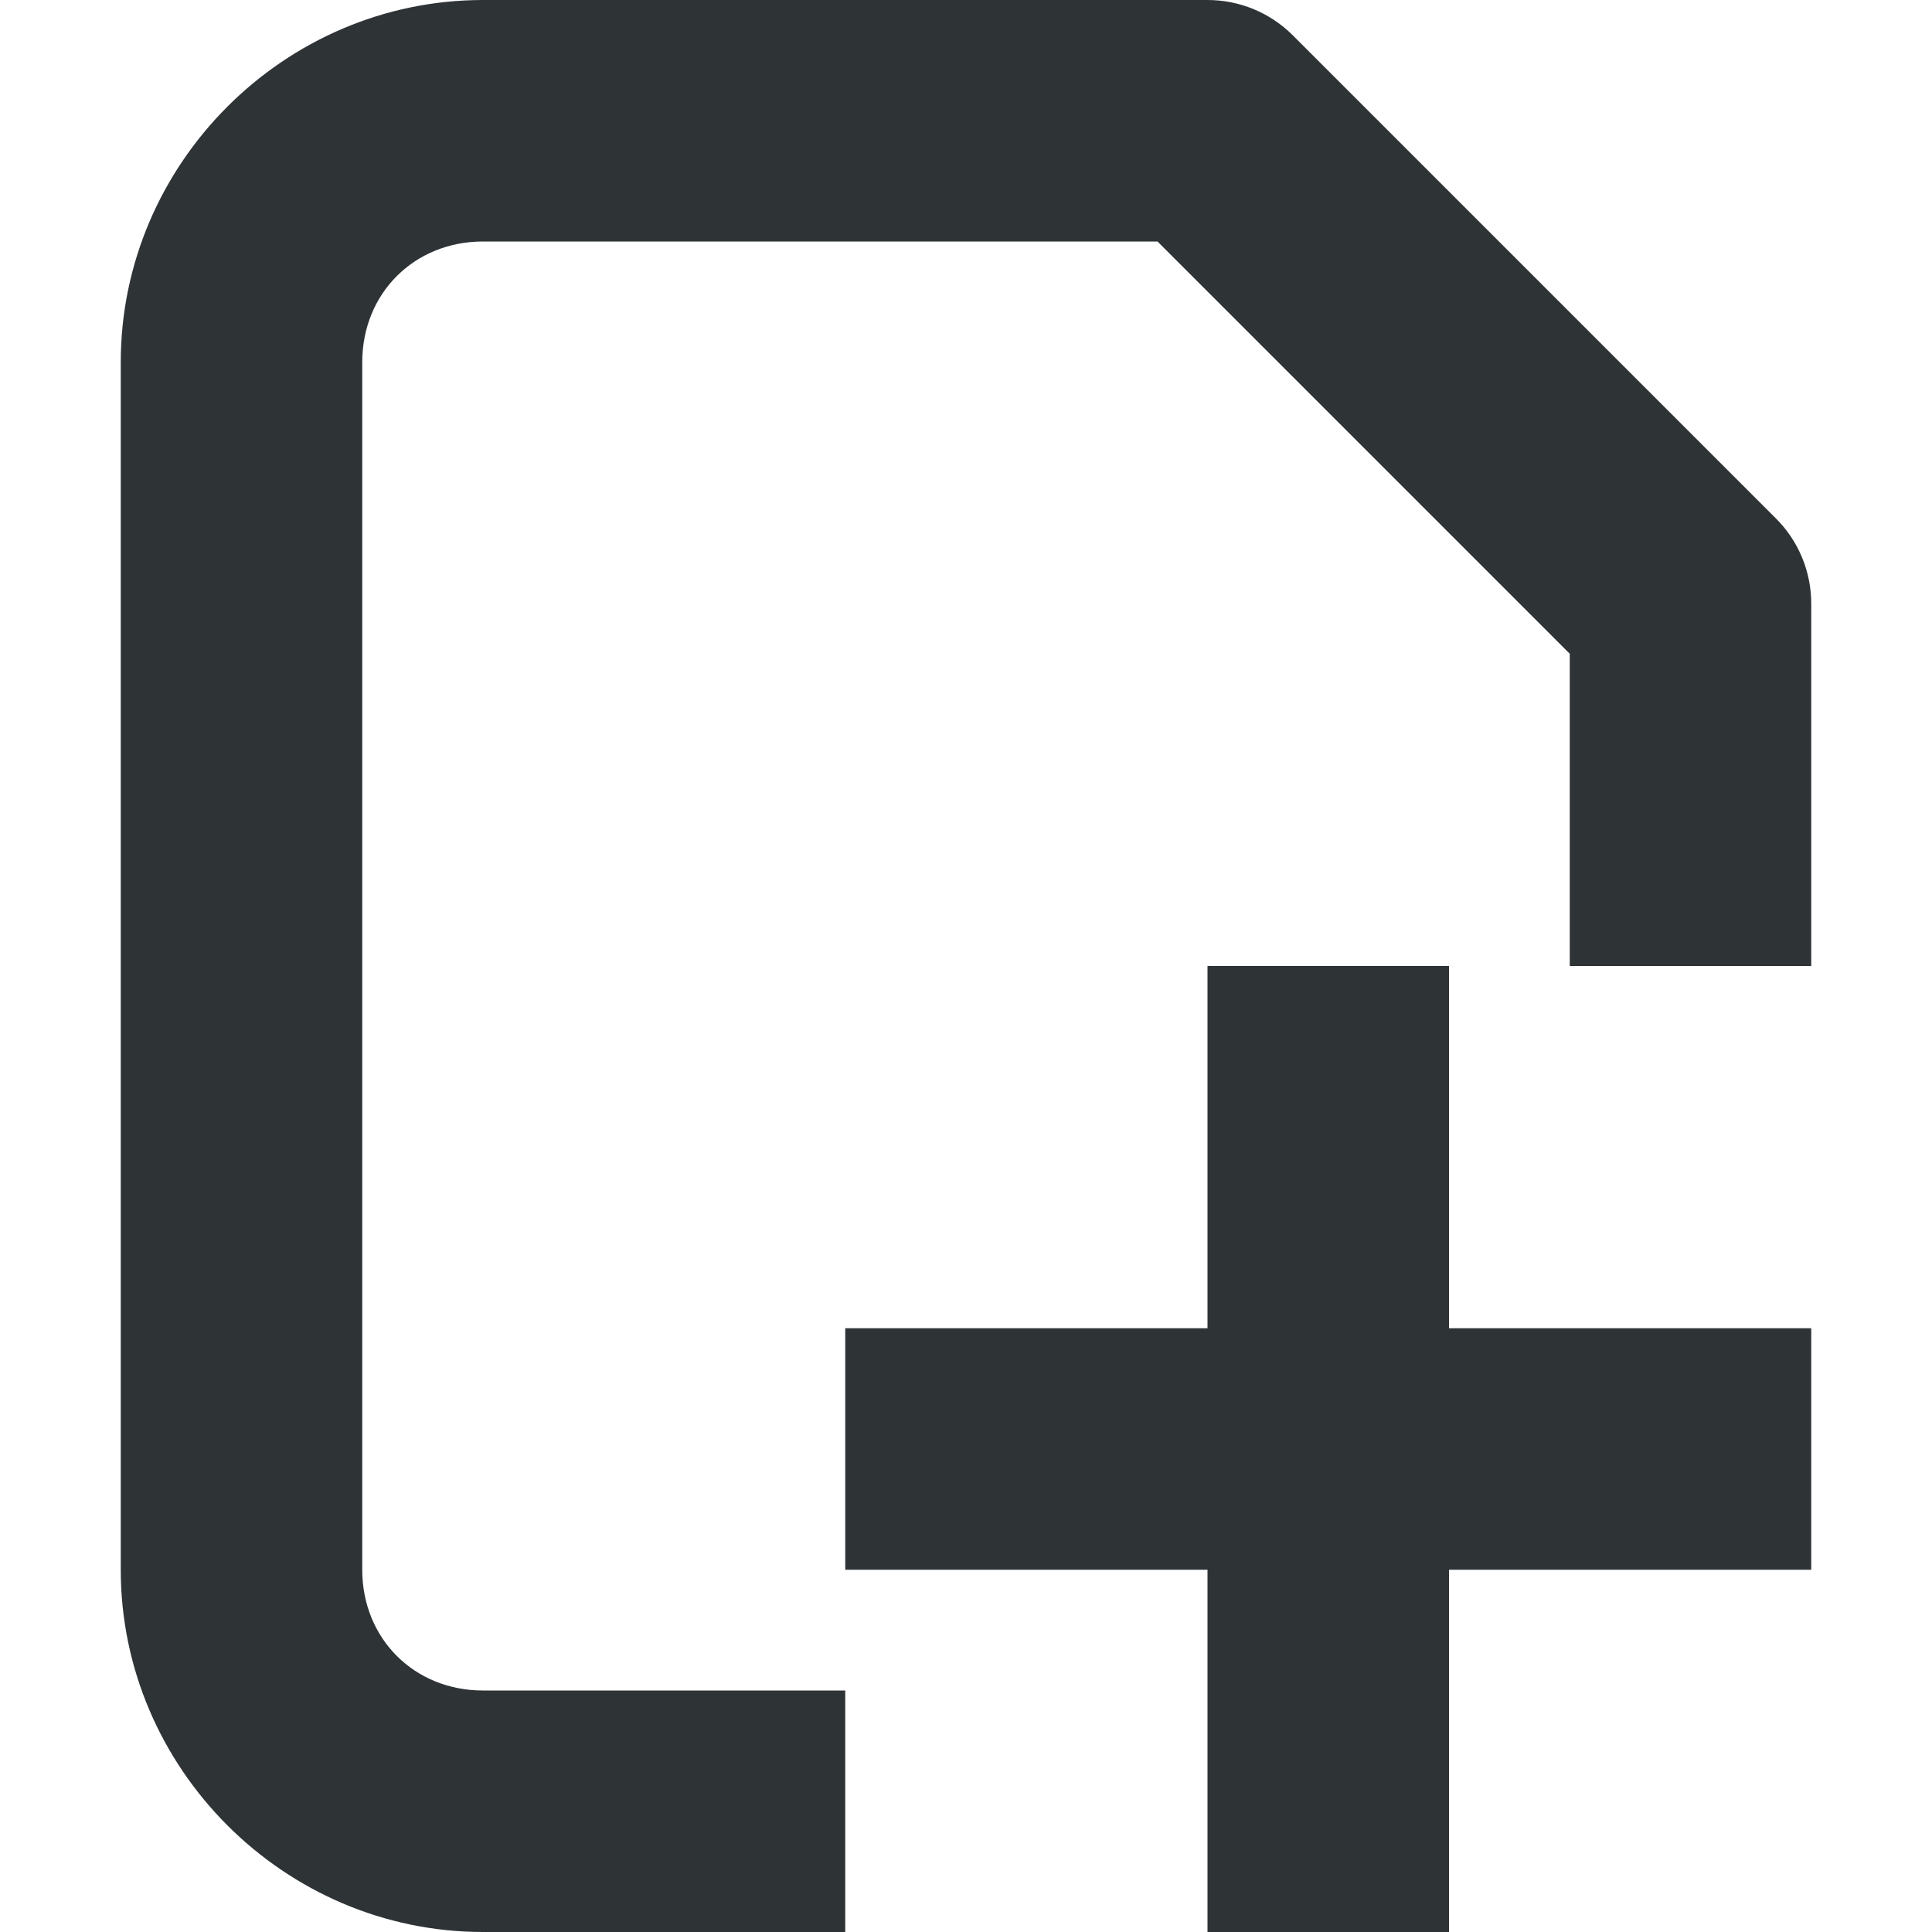
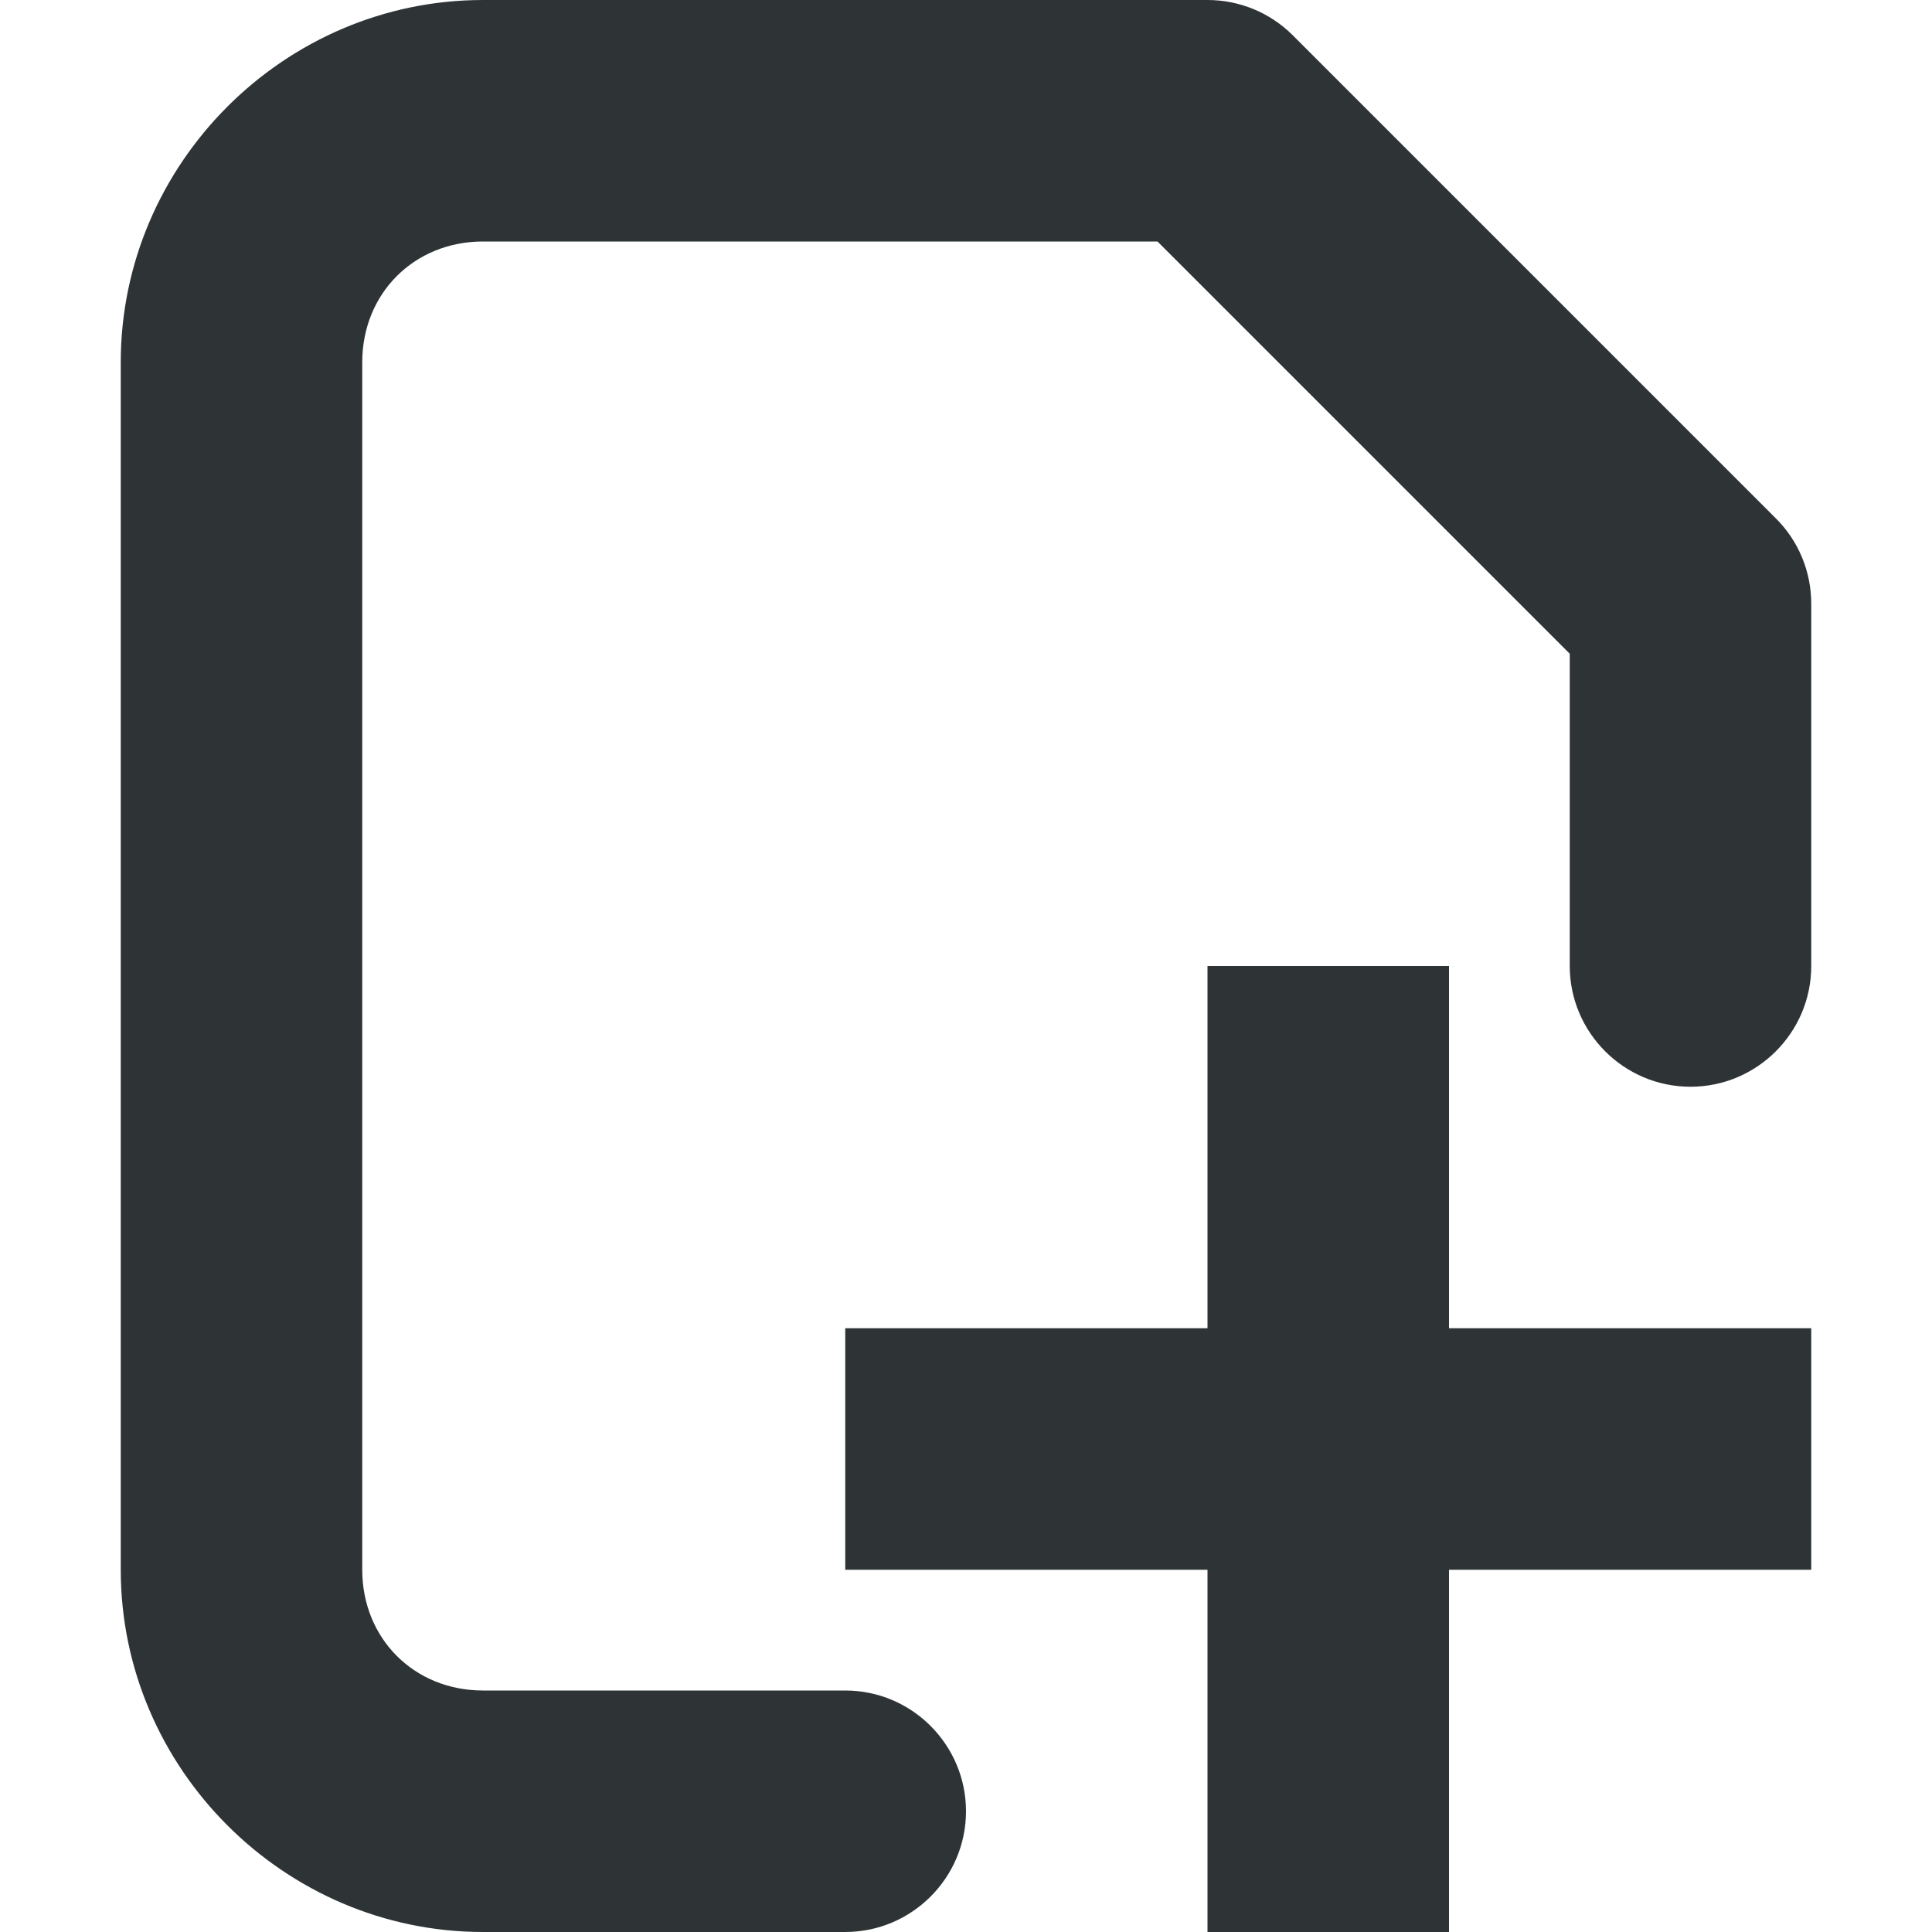
<svg xmlns="http://www.w3.org/2000/svg" height="16px" viewBox="0 0 16 16" width="16px">
-   <g fill="#2e3436">
-     <path d="m 7 11 h 8 v 2 h -8 z m 0 0" />
-     <path d="m 4 0 c -1.645 0 -3 1.355 -3 3 v 10 c 0 1.645 1.355 3 3 3 h 3 v -2 h -3 c -0.57 0 -1 -0.43 -1 -1 v -10 c 0 -0.57 0.43 -1 1 -1 h 5.586 l 3.414 3.414 v 2.586 h 2 v -3 c 0 -0.266 -0.105 -0.52 -0.293 -0.707 l -4 -4 c -0.188 -0.188 -0.441 -0.293 -0.707 -0.293 z m 0 0" />
-     <path d="m 10 8 h 2 v 8 h -2 z m 0 0" />
-   </g>
+   <path d="m 4 0 c -1.645 0 -3 1.355 -3 3 v 10 c 0 1.645 1.355 3 3 3 h 3 c 0.551 0 1 -0.449 1 -1 s -0.449 -1 -1 -1 h -3 c -0.57 0 -1 -0.43 -1 -1 v -10 c 0 -0.57 0.43 -1 1 -1 h 5.586 l 3.414 3.414 v 2.586 c 0 0.551 0.449 1 1 1 s 1 -0.449 1 -1 v -3 c 0 -0.266 -0.105 -0.52 -0.293 -0.707 l -4 -4 c -0.188 -0.188 -0.441 -0.293 -0.707 -0.293 z m 6 8 v 3 h -3 v 2 h 3 v 3 h 2 v -3 h 3 v -2 h -3 v -3 z m 0 0" fill="#2e3436" />
</svg>
